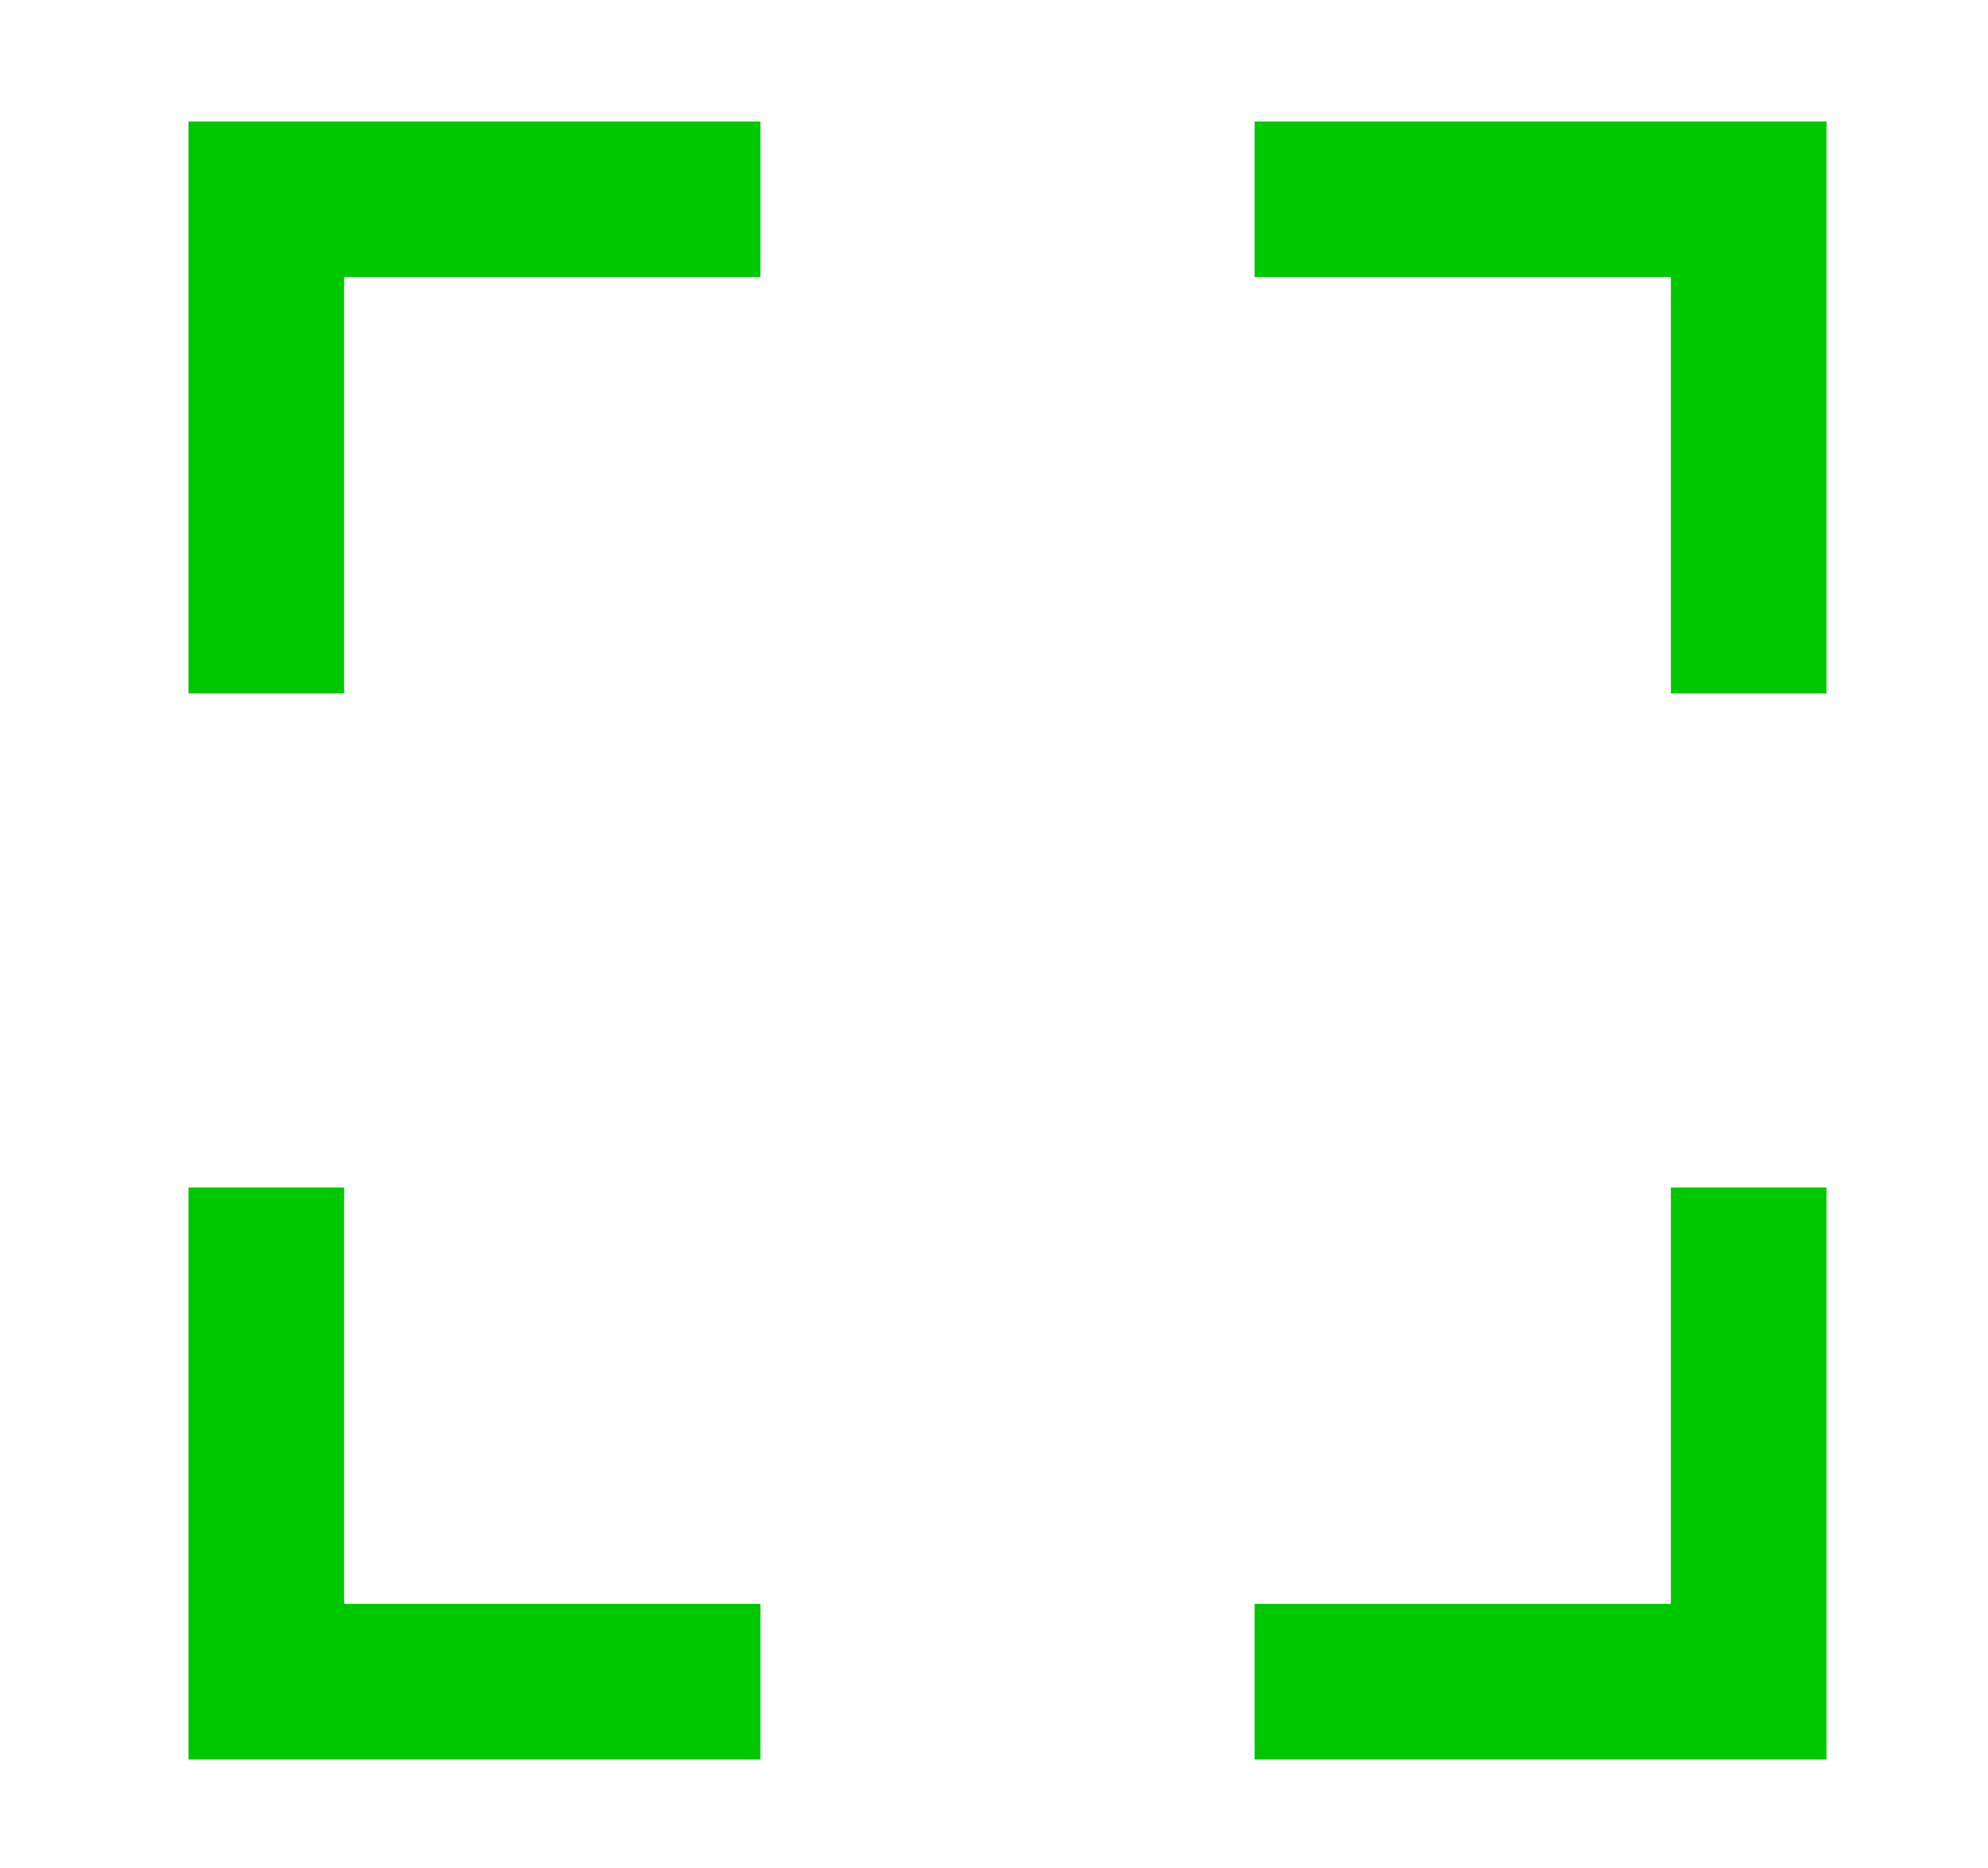
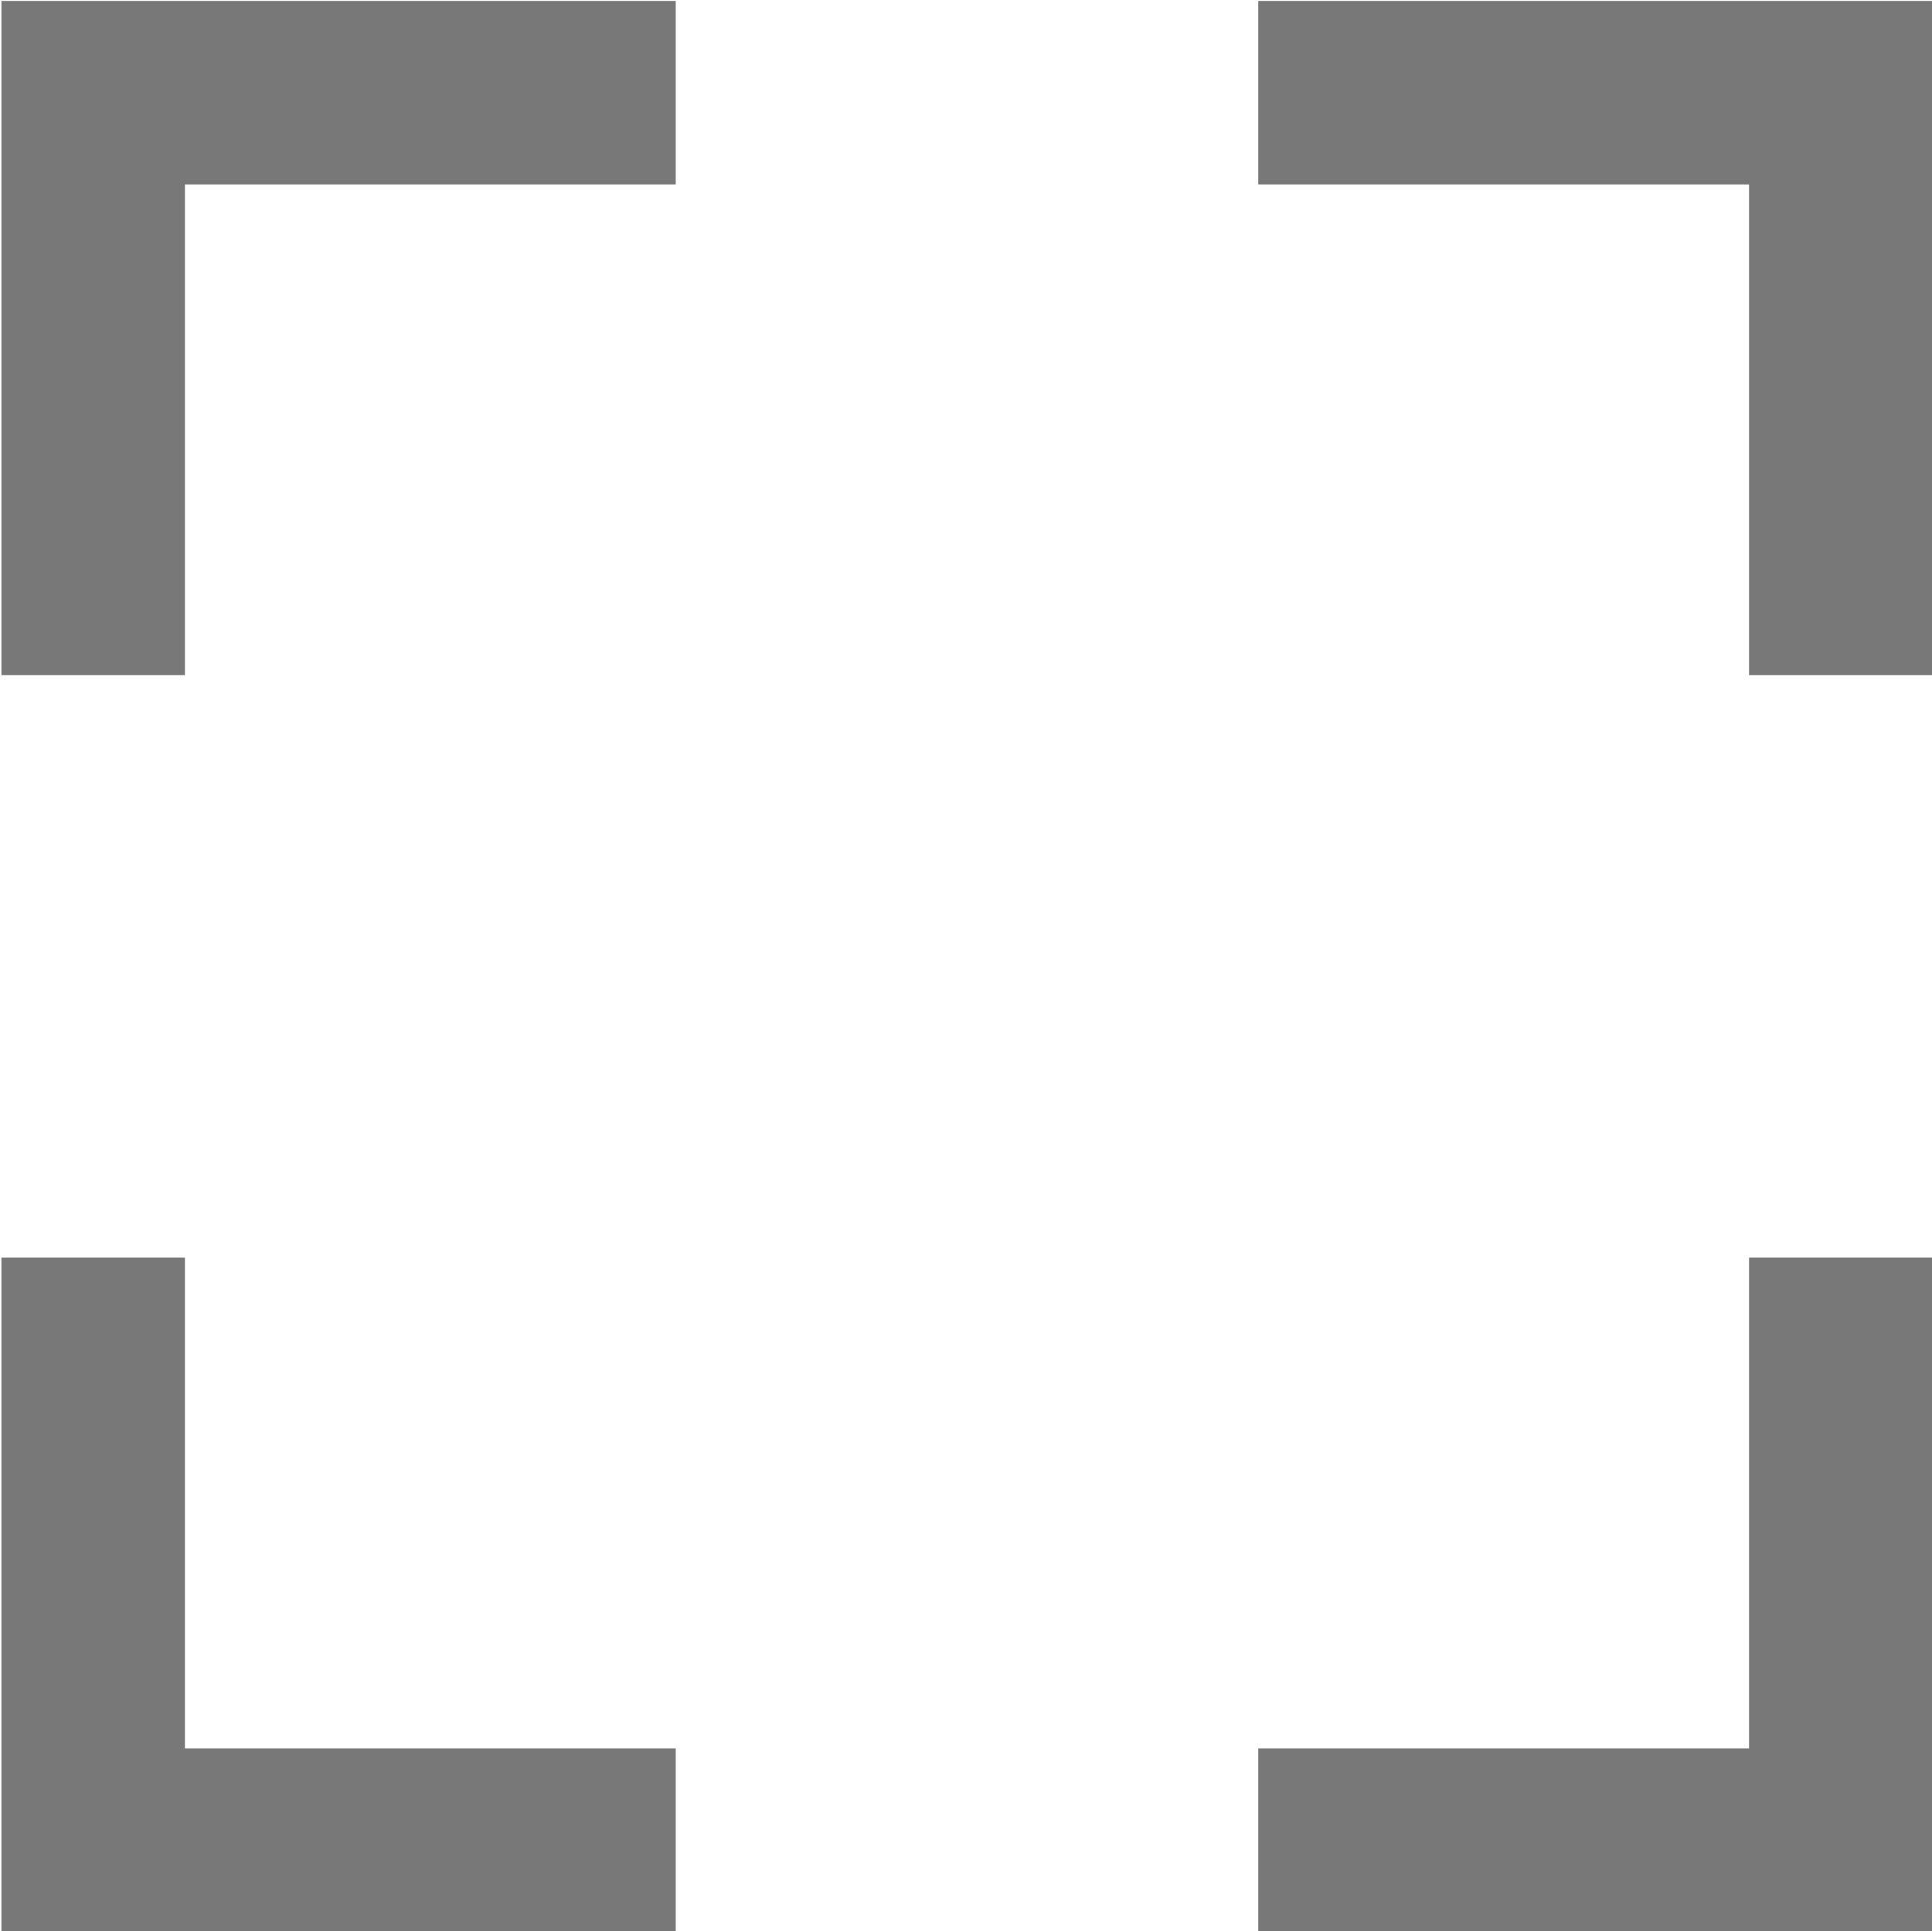
- <svg xmlns="http://www.w3.org/2000/svg" version="1.1" id="Layer_5" x="0px" y="0px" width="894.089px" height="840.084px" viewBox="0 0 894.089 840.084" enable-background="new 0 0 894.089 840.084" xml:space="preserve">
+ <svg xmlns="http://www.w3.org/2000/svg" version="1.1" id="Layer_7" x="0px" y="0px" width="737px" height="736.5px" viewBox="0 0 737 736.5" enable-background="new 0 0 737 736.5" xml:space="preserve">
+   <polyline fill="none" stroke="#22B14C" stroke-width="50" stroke-miterlimit="10" points="4060.283,-348.927 4734.078,324.868   5407.873,-348.927 " />
  <g>
-     <polyline fill="none" stroke="#00C800" stroke-width="70" stroke-miterlimit="10" points="342.006,756.289 119.783,756.289    119.783,534.066  " />
-     <polyline fill="none" stroke="#00C800" stroke-width="70" stroke-miterlimit="10" points="564.227,756.295 786.45,756.295    786.45,534.068  " />
-     <polyline fill="none" stroke="#00C800" stroke-width="70" stroke-miterlimit="10" points="564.227,89.625 786.45,89.625    786.45,311.851  " />
-     <polyline fill="none" stroke="#00C800" stroke-width="70" stroke-miterlimit="10" points="342.007,89.625 119.784,89.625    119.784,311.851  " />
+     <g>
+       <g>
+         <g>
+           <polygon fill="none" stroke="#22B14C" stroke-width="10" stroke-miterlimit="10" points="3893.482,1118.638 3834.985,1118.638       3834.985,688.061 3834.985,552.562 3893.482,552.562     " />
+           <g>
+             <g>
+               <path fill="none" stroke="#22B14C" stroke-width="10" stroke-miterlimit="10" d="M3825.233,688.166c-6.627,0-12-5.372-12-12        v-176c0-6.627,5.373-12,12-12h78c6.628,0,12,5.373,12,12v176c0,6.628-5.372,12-12,12" />
+               <path fill="none" stroke="#22B14C" stroke-width="10" stroke-miterlimit="10" d="M3785.459,609.916        c-12.012,0-21.75-9.737-21.75-21.75c0-12.012,9.738-21.75,21.75-21.75" />
+               <rect x="3915.233" y="545.666" fill="none" stroke="#22B14C" stroke-width="10" stroke-miterlimit="10" width="33.226" height="85" />
+               <rect x="3785.459" y="545.666" fill="none" stroke="#22B14C" stroke-width="10" stroke-miterlimit="10" width="27.774" height="85" />
+               <rect x="3948.459" y="564.833" fill="none" stroke="#22B14C" stroke-width="10" stroke-miterlimit="10" width="21" height="46.667" />
+             </g>
+             <line fill="none" stroke="#22B14C" stroke-width="10" stroke-miterlimit="10" x1="3825.233" y1="688.166" x2="3834.985" y2="688.166" />
+             <line fill="none" stroke="#22B14C" stroke-width="10" stroke-miterlimit="10" x1="3903.233" y1="688.166" x2="3893.482" y2="688.166" />
+           </g>
+           <g>
+             <g>
+               <path fill="none" stroke="#22B14C" stroke-width="10" stroke-miterlimit="10" d="M3825.233,983.032c-6.628,0-12,5.372-12,12        v176.001c0,6.626,5.373,11.999,11.999,11.999h78c6.628,0,12.001-5.373,12-12l0.001-176c0-6.628-5.372-12-12-12" />
+               <path fill="none" stroke="#22B14C" stroke-width="10" stroke-miterlimit="10" d="M3785.459,1061.282        c-12.013,0-21.75,9.737-21.75,21.75s9.737,21.75,21.75,21.75" />
+               <rect x="3915.233" y="1040.533" fill="none" stroke="#22B14C" stroke-width="10" stroke-miterlimit="10" width="33.225" height="84.999" />
+               <rect x="3785.459" y="1040.533" fill="none" stroke="#22B14C" stroke-width="10" stroke-miterlimit="10" width="27.774" height="85" />
+               <rect x="3948.459" y="1059.699" fill="none" stroke="#22B14C" stroke-width="10" stroke-miterlimit="10" width="20.999" height="46.666" />
+             </g>
+             <line fill="none" stroke="#22B14C" stroke-width="10" stroke-miterlimit="10" x1="3825.233" y1="983.032" x2="3834.985" y2="983.032" />
+             <line fill="none" stroke="#22B14C" stroke-width="10" stroke-miterlimit="10" x1="3903.233" y1="983.032" x2="3893.481" y2="983.032" />
+           </g>
+         </g>
+         <g>
+           <polygon fill="none" stroke="#22B14C" stroke-width="10" stroke-miterlimit="10" points="4352.263,1118.638 4410.76,1118.638       4410.76,688.061 4410.76,552.562 4352.263,552.562     " />
+           <g>
+             <g>
+               <path fill="none" stroke="#22B14C" stroke-width="10" stroke-miterlimit="10" d="M4420.511,688.166c6.628,0,12-5.372,12-12        v-176c0-6.627-5.372-12-12-12h-78c-6.627,0-12,5.373-12,12v176c0,6.628,5.373,12,12,12" />
+               <path fill="none" stroke="#22B14C" stroke-width="10" stroke-miterlimit="10" d="M4460.285,609.916        c12.013,0,21.75-9.737,21.75-21.75c0-12.012-9.737-21.75-21.75-21.75" />
+               <rect x="4297.285" y="545.666" fill="none" stroke="#22B14C" stroke-width="10" stroke-miterlimit="10" width="33.226" height="85" />
+               <rect x="4432.511" y="545.666" fill="none" stroke="#22B14C" stroke-width="10" stroke-miterlimit="10" width="27.774" height="85" />
+               <rect x="4276.285" y="564.833" fill="none" stroke="#22B14C" stroke-width="10" stroke-miterlimit="10" width="21" height="46.667" />
+             </g>
+             <line fill="none" stroke="#22B14C" stroke-width="10" stroke-miterlimit="10" x1="4420.511" y1="688.166" x2="4410.76" y2="688.166" />
+             <line fill="none" stroke="#22B14C" stroke-width="10" stroke-miterlimit="10" x1="4342.511" y1="688.166" x2="4352.263" y2="688.166" />
+           </g>
+           <g>
+             <g>
+               <path fill="none" stroke="#22B14C" stroke-width="10" stroke-miterlimit="10" d="M4420.511,983.032c6.628,0,12,5.372,12,12        v176.001c0,6.626-5.373,11.999-11.999,11.999h-78c-6.628,0-12.001-5.373-12-12l-0.001-176c0-6.628,5.372-12,12-12" />
+               <path fill="none" stroke="#22B14C" stroke-width="10" stroke-miterlimit="10" d="M4460.285,1061.282        c12.013,0,21.75,9.737,21.75,21.75s-9.737,21.75-21.75,21.75" />
+               <rect x="4297.286" y="1040.533" fill="none" stroke="#22B14C" stroke-width="10" stroke-miterlimit="10" width="33.225" height="84.999" />
+               <rect x="4432.511" y="1040.533" fill="none" stroke="#22B14C" stroke-width="10" stroke-miterlimit="10" width="27.774" height="85" />
+               <rect x="4276.286" y="1059.699" fill="none" stroke="#22B14C" stroke-width="10" stroke-miterlimit="10" width="20.999" height="46.666" />
+             </g>
+             <line fill="none" stroke="#22B14C" stroke-width="10" stroke-miterlimit="10" x1="4420.511" y1="983.032" x2="4410.759" y2="983.032" />
+             <line fill="none" stroke="#22B14C" stroke-width="10" stroke-miterlimit="10" x1="4342.511" y1="983.032" x2="4352.263" y2="983.032" />
+           </g>
+         </g>
+       </g>
+       <g>
+         <path fill="none" stroke="#22B14C" stroke-width="10" stroke-miterlimit="10" d="M4183.275,1106.499h-125.379h-7.339     c-83.743-66.512-134.62-154.018-134.62-249.899c0-95.887,66.154-183.388,149.897-249.899l1.222,0.415h94.831" />
+         <path fill="none" stroke="#22B14C" stroke-width="10" stroke-miterlimit="10" d="M4062.469,1106.499h125.38h7.338     c83.743-66.512,134.62-154.018,134.62-249.899c0-95.887-66.154-183.388-149.896-249.899l-1.223,0.415h-94.831" />
+       </g>
+       <g>
+         <path fill="none" stroke="#22B14C" stroke-width="10" stroke-miterlimit="10" d="M4051.428,1103.39     c-22.852-60.268-37.041-144.442-37.041-237.578c0-103.055,32.648-195.136,59.905-256.002" />
+         <path fill="none" stroke="#22B14C" stroke-width="10" stroke-miterlimit="10" d="M4192.106,1103.39     c22.851-60.268,37.04-144.442,37.04-237.578c0-103.055-32.647-195.136-59.904-256.002" />
+       </g>
+       <g>
+         <line fill="none" stroke="#22B14C" stroke-width="10" stroke-miterlimit="10" x1="3921.54" y1="787.6" x2="3894.587" y2="787.6" />
+         <line fill="none" stroke="#22B14C" stroke-width="10" stroke-miterlimit="10" x1="3921.54" y1="883.6" x2="3894.587" y2="883.6" />
+       </g>
+       <g>
+         <line fill="none" stroke="#22B14C" stroke-width="10" stroke-miterlimit="10" x1="4328.601" y1="787.6" x2="4353.369" y2="787.6" />
+         <line fill="none" stroke="#22B14C" stroke-width="10" stroke-miterlimit="10" x1="4328.601" y1="883.6" x2="4353.369" y2="883.6" />
+       </g>
+     </g>
+     <g>
+       <path fill="none" stroke="#22B14C" stroke-width="10" stroke-miterlimit="10" d="M4043.899,694.197    c15.268,33.166,24.803,71.458,26.641,112.51c2.965,66.216-14.657,127.071-45.544,171.935" />
+       <path fill="none" stroke="#22B14C" stroke-width="10" stroke-miterlimit="10" d="M4201.846,694.197    c-15.268,33.166-24.803,71.458-26.641,112.51c-2.965,66.216,14.657,127.071,45.544,171.935" />
+     </g>
+     <g>
+       <line fill="none" stroke="#22B14C" stroke-width="10" stroke-miterlimit="10" x1="4023.121" y1="782.182" x2="3945.932" y2="747.406" />
+       <line fill="none" stroke="#22B14C" stroke-width="10" stroke-miterlimit="10" x1="4222.624" y1="782.182" x2="4299.813" y2="747.406" />
+     </g>
+     <g>
+       <line fill="none" stroke="#22B14C" stroke-width="10" stroke-miterlimit="10" x1="4222.623" y1="950.406" x2="4299.813" y2="985.182" />
+       <line fill="none" stroke="#22B14C" stroke-width="10" stroke-miterlimit="10" x1="4023.12" y1="950.406" x2="3945.932" y2="985.182" />
+     </g>
+   </g>
+   <path fill="none" stroke="#22B14C" stroke-width="15" stroke-miterlimit="10" d="M3469.514,305.984V115.623  c0-59.543,48.266-107.813,107.816-107.813h92.834c59.54,0,107.812,48.27,107.812,107.813v190.361H3469.514z" />
+   <path fill="none" stroke="#22B14C" stroke-width="15" stroke-miterlimit="10" d="M3469.514,115.623L3347.647-481.5  c-9.828-32.506,8.557-66.826,41.063-76.652c32.507-9.829,66.825,8.558,76.653,41.064L3630.465,7.811" />
+   <line fill="none" stroke="#22B14C" stroke-width="15" stroke-miterlimit="10" x1="3355.63" y1="-445.003" x2="2571.797" y2="-114.766" />
+   <line fill="none" stroke="#22B14C" stroke-width="15" stroke-miterlimit="10" x1="2552.761" y1="-188.811" x2="3317.939" y2="-512.317" />
+   <line fill="none" stroke="#22B14C" stroke-width="15" stroke-miterlimit="10" x1="3277.548" y1="-563.314" x2="2495.868" y2="-232.833" />
+   <line fill="none" stroke="#22B14C" stroke-width="15" stroke-miterlimit="10" x1="2453.95" y1="-259.072" x2="3261.779" y2="-600.609" />
+   <rect x="2421.167" y="187.803" fill="none" stroke="#22B14C" stroke-width="15" stroke-miterlimit="10" width="133" height="200.989" />
+   <path fill="none" stroke="#22B14C" stroke-width="15" stroke-miterlimit="10" d="M3478.911-474.021l205.426-24.232  c6.768,4.371,14.822,6.919,23.477,6.919c23.934,0,43.334-19.401,43.334-43.334c0-23.932-19.4-43.333-43.334-43.333  c-16.448,0-30.756,9.165-38.096,22.667l-135.556,1.557" />
+   <path fill="none" stroke="#22B14C" stroke-width="15" stroke-miterlimit="10" d="M2467.036-208.49  c0,16.678-13.521,30.198-30.201,30.198c-16.675,0-30.196-13.521-30.196-30.198s13.521-30.198,30.196-30.198  C2453.515-238.688,2467.036-225.168,2467.036-208.49z" />
+   <circle fill="none" stroke="#22B14C" stroke-width="15" stroke-miterlimit="10" cx="3708.481" cy="-535.164" r="13.59" />
+   <rect x="2441.167" y="-38.334" fill="none" stroke="#22B14C" stroke-width="15" stroke-miterlimit="10" width="93.846" height="226.137" />
+   <rect x="2535.013" y="30.666" fill="none" stroke="#22B14C" stroke-width="15" stroke-miterlimit="10" width="61.154" height="94" />
+   <rect x="2421.167" y="30.666" fill="none" stroke="#22B14C" stroke-width="15" stroke-miterlimit="10" width="21.341" height="94" />
+   <path fill="none" stroke="#22B14C" stroke-width="15" stroke-miterlimit="10" d="M2538.163-200.212l0.006-0.003l-100.096-71.51  l-74.812,52.436l62.733,93.831v86.224h117.32v-31.363c20.543-13.541,34.107-36.806,34.107-63.248  C2577.423-162.444,2561.563-187.331,2538.163-200.212z" />
+   <line fill="none" stroke="#22B14C" stroke-width="15" stroke-miterlimit="10" x1="3745.222" y1="-524.648" x2="3898.45" y2="64.734" />
+   <line fill="none" stroke="#22B14C" stroke-width="15" stroke-miterlimit="10" x1="3701.583" y1="-491.783" x2="3848.349" y2="75.734" />
+   <circle fill="none" stroke="#22B14C" stroke-width="15" stroke-miterlimit="10" cx="3876.548" cy="85.424" r="30.199" />
+   <line fill="none" stroke="#22B14C" stroke-width="15" stroke-miterlimit="10" x1="3841.859" y1="55.227" x2="3751.147" y2="44.462" />
+   <line fill="none" stroke="#22B14C" stroke-width="15" stroke-miterlimit="10" x1="3869.167" y1="115.623" x2="3776.966" y2="150.666" />
+   <path fill="none" stroke="#22B14C" stroke-width="15" stroke-miterlimit="10" d="M3519.811-601.997l-226.253-25.919  c-11.031-1.264-21.777,4.076-27.434,13.635c-5.654,9.557-5.161,21.545,1.26,30.605l73.429,103.644  c6.481,9.148,17.561,13.371,28.119,11.406c2.593-0.482,5.157-1.34,7.614-2.588l152.82-77.724  c11.074-5.632,17.146-17.856,14.942-30.082C3542.106-591.245,3532.151-600.582,3519.811-601.997z" />
+   <circle fill="none" stroke="#22B14C" stroke-width="15" stroke-miterlimit="10" cx="3292.167" cy="-598.923" r="13.59" />
+   <circle fill="none" stroke="#22B14C" stroke-width="15" stroke-miterlimit="10" cx="3514.165" cy="-573.389" r="13.59" />
+   <circle fill="none" stroke="#22B14C" stroke-width="15" stroke-miterlimit="10" cx="3364.576" cy="-498.269" r="13.589" />
+   <rect x="2369.167" y="244.666" fill="none" stroke="#22B14C" stroke-width="15" stroke-miterlimit="10" width="52" height="86" />
+   <rect x="2369.167" y="30.666" fill="none" stroke="#22B14C" stroke-width="15" stroke-miterlimit="10" width="17" height="214" />
+   <rect x="2386.167" y="51.666" fill="none" stroke="#22B14C" stroke-width="15" stroke-miterlimit="10" width="35" height="52" />
+   <circle fill="none" stroke="#22B14C" stroke-width="15" stroke-miterlimit="10" cx="3676.481" cy="63.933" r="30.199" />
+   <path fill="none" stroke="#22B14C" stroke-width="15" stroke-miterlimit="10" d="M3701.635,197.213  c3.092,3.092,3.092,8.104,0,11.197l-38.254,38.253c-3.092,3.092-8.104,3.092-11.196,0L3544.422,138.9  c-3.092-3.092-3.092-8.105,0-11.197l38.254-38.253c3.092-3.093,8.104-3.093,11.196,0L3701.635,197.213z" />
+   <circle fill="none" stroke="#22B14C" stroke-width="30" stroke-miterlimit="10" cx="2935.35" cy="-1128.171" r="315.264" />
+   <rect x="2803.336" y="-1260.183" fill="none" stroke="#22B14C" stroke-width="30" stroke-miterlimit="10" width="264.027" height="264.025" />
+   <line fill="none" stroke="#787878" stroke-width="70" stroke-miterlimit="10" x1="1453.168" y1="-846.786" x2="1453.168" y2="-943.704" />
+   <line fill="none" stroke="#787878" stroke-width="70" stroke-miterlimit="10" x1="1786.5" y1="-846.786" x2="1786.5" y2="-1132.456" />
+   <line fill="none" stroke="#787878" stroke-width="70" stroke-miterlimit="10" x1="2119.833" y1="-846.786" x2="2119.833" y2="-1322.978" />
+   <line fill="none" stroke="#787878" stroke-width="70" stroke-miterlimit="10" x1="2453.165" y1="-846.786" x2="2453.165" y2="-1513.452" />
+   <polygon fill="none" stroke="#787878" stroke-width="70" stroke-miterlimit="10" points="1088.222,-972.442 1088.222,-861.325   -24.283,-861.325 -24.283,-1527.995 1088.222,-1527.995 1088.222,-1442.027 1088.222,-1416.882 1309.046,-1416.882   1309.046,-972.442 " />
+   <g>
+     <line fill="none" stroke="#787878" stroke-width="70" stroke-miterlimit="10" x1="197.867" y1="-1422.883" x2="197.867" y2="-972.447" />
+   </g>
+   <g>
+     <line fill="none" stroke="#787878" stroke-width="70" stroke-miterlimit="10" x1="420.16" y1="-1422.883" x2="420.16" y2="-972.447" />
+   </g>
+   <g>
+     <line fill="none" stroke="#787878" stroke-width="70" stroke-miterlimit="10" x1="642.311" y1="-1422.883" x2="642.311" y2="-972.447" />
+   </g>
+   <g>
+     <line fill="none" stroke="#787878" stroke-width="70" stroke-miterlimit="10" x1="864.603" y1="-1422.883" x2="864.603" y2="-972.447" />
+   </g>
+   <line fill="none" stroke="#787878" stroke-width="70" stroke-miterlimit="10" x1="1088.222" y1="-1416.882" x2="1088.222" y2="-972.442" />
+   <g>
+     <line fill="none" stroke="#787878" stroke-width="70" stroke-miterlimit="10" x1="-24.284" y1="-753.999" x2="1309.046" y2="-753.999" />
+     <line fill="none" stroke="#787878" stroke-width="70" stroke-miterlimit="10" x1="-24.284" y1="-87.335" x2="1309.046" y2="-87.335" />
+     <line fill="none" stroke="#787878" stroke-width="70" stroke-miterlimit="10" x1="-24.284" y1="-420.666" x2="1309.046" y2="-420.666" />
+   </g>
+   <g>
+     <polyline fill="none" stroke="#787878" stroke-width="70" stroke-miterlimit="10" points="257.771,702.021 35.548,702.021    35.548,479.798  " />
+     <polyline fill="none" stroke="#787878" stroke-width="70" stroke-miterlimit="10" points="479.992,702.026 702.215,702.026    702.215,479.8  " />
+     <polyline fill="none" stroke="#787878" stroke-width="70" stroke-miterlimit="10" points="479.992,35.356 702.215,35.356    702.215,257.582  " />
+     <polyline fill="none" stroke="#787878" stroke-width="70" stroke-miterlimit="10" points="257.771,35.356 35.549,35.356    35.549,257.582  " />
+   </g>
+   <polygon fill="none" stroke="#787878" stroke-width="70" stroke-miterlimit="10" points="767.208,1056.56 723.232,944.605   275.373,944.605 231.395,1056.56 176.397,1056.559 54.465,1056.559 54.465,1611.37 943.138,1611.37 943.138,1056.559   823.861,1056.559 " />
+   <path fill="none" stroke="#787878" stroke-width="70" stroke-miterlimit="10" d="M637.68,1305.752  c0,76.701-62.178,138.88-138.878,138.88c-76.701,0-138.879-62.179-138.879-138.88c0-76.697,62.178-138.877,138.879-138.877  C575.502,1166.875,637.68,1229.055,637.68,1305.752z" />
+   <g>
+     <circle fill="none" stroke="#787878" stroke-width="60" stroke-miterlimit="10" cx="513.622" cy="2055.101" r="333.333" />
+     <circle fill="none" stroke="#787878" stroke-width="60" stroke-miterlimit="10" cx="513.622" cy="2055.101" r="166.665" />
  </g>
</svg>
